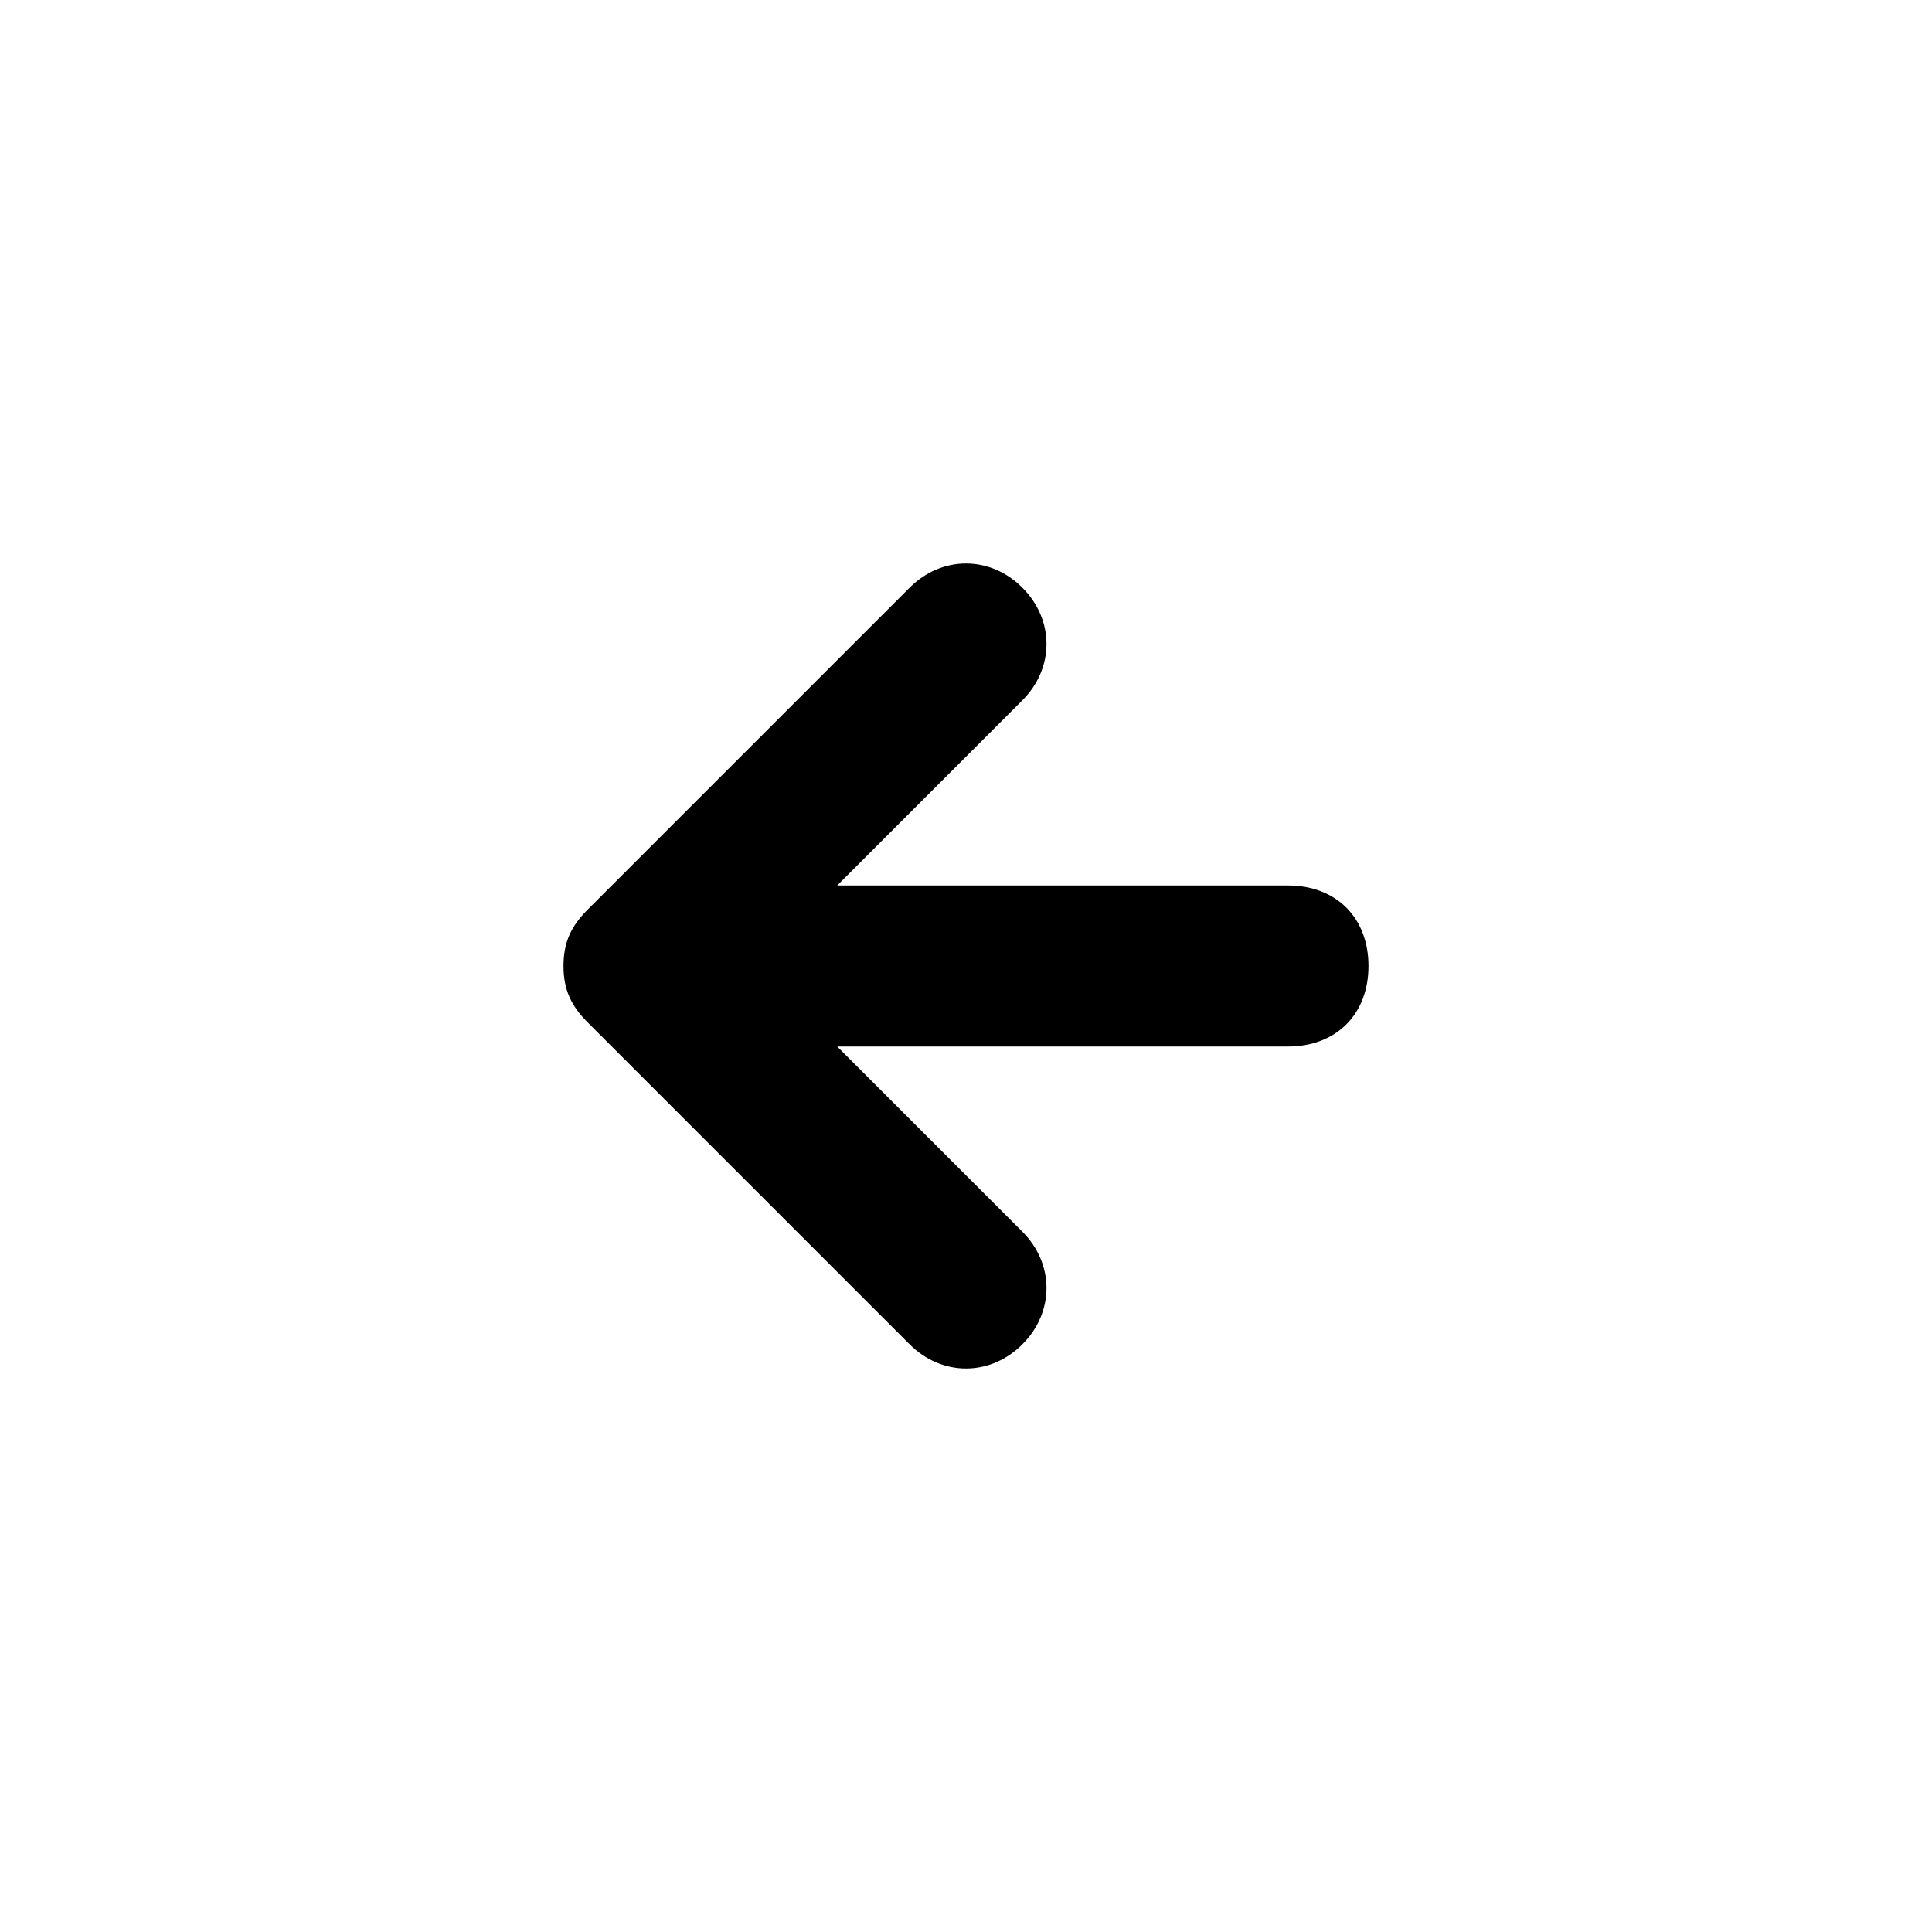
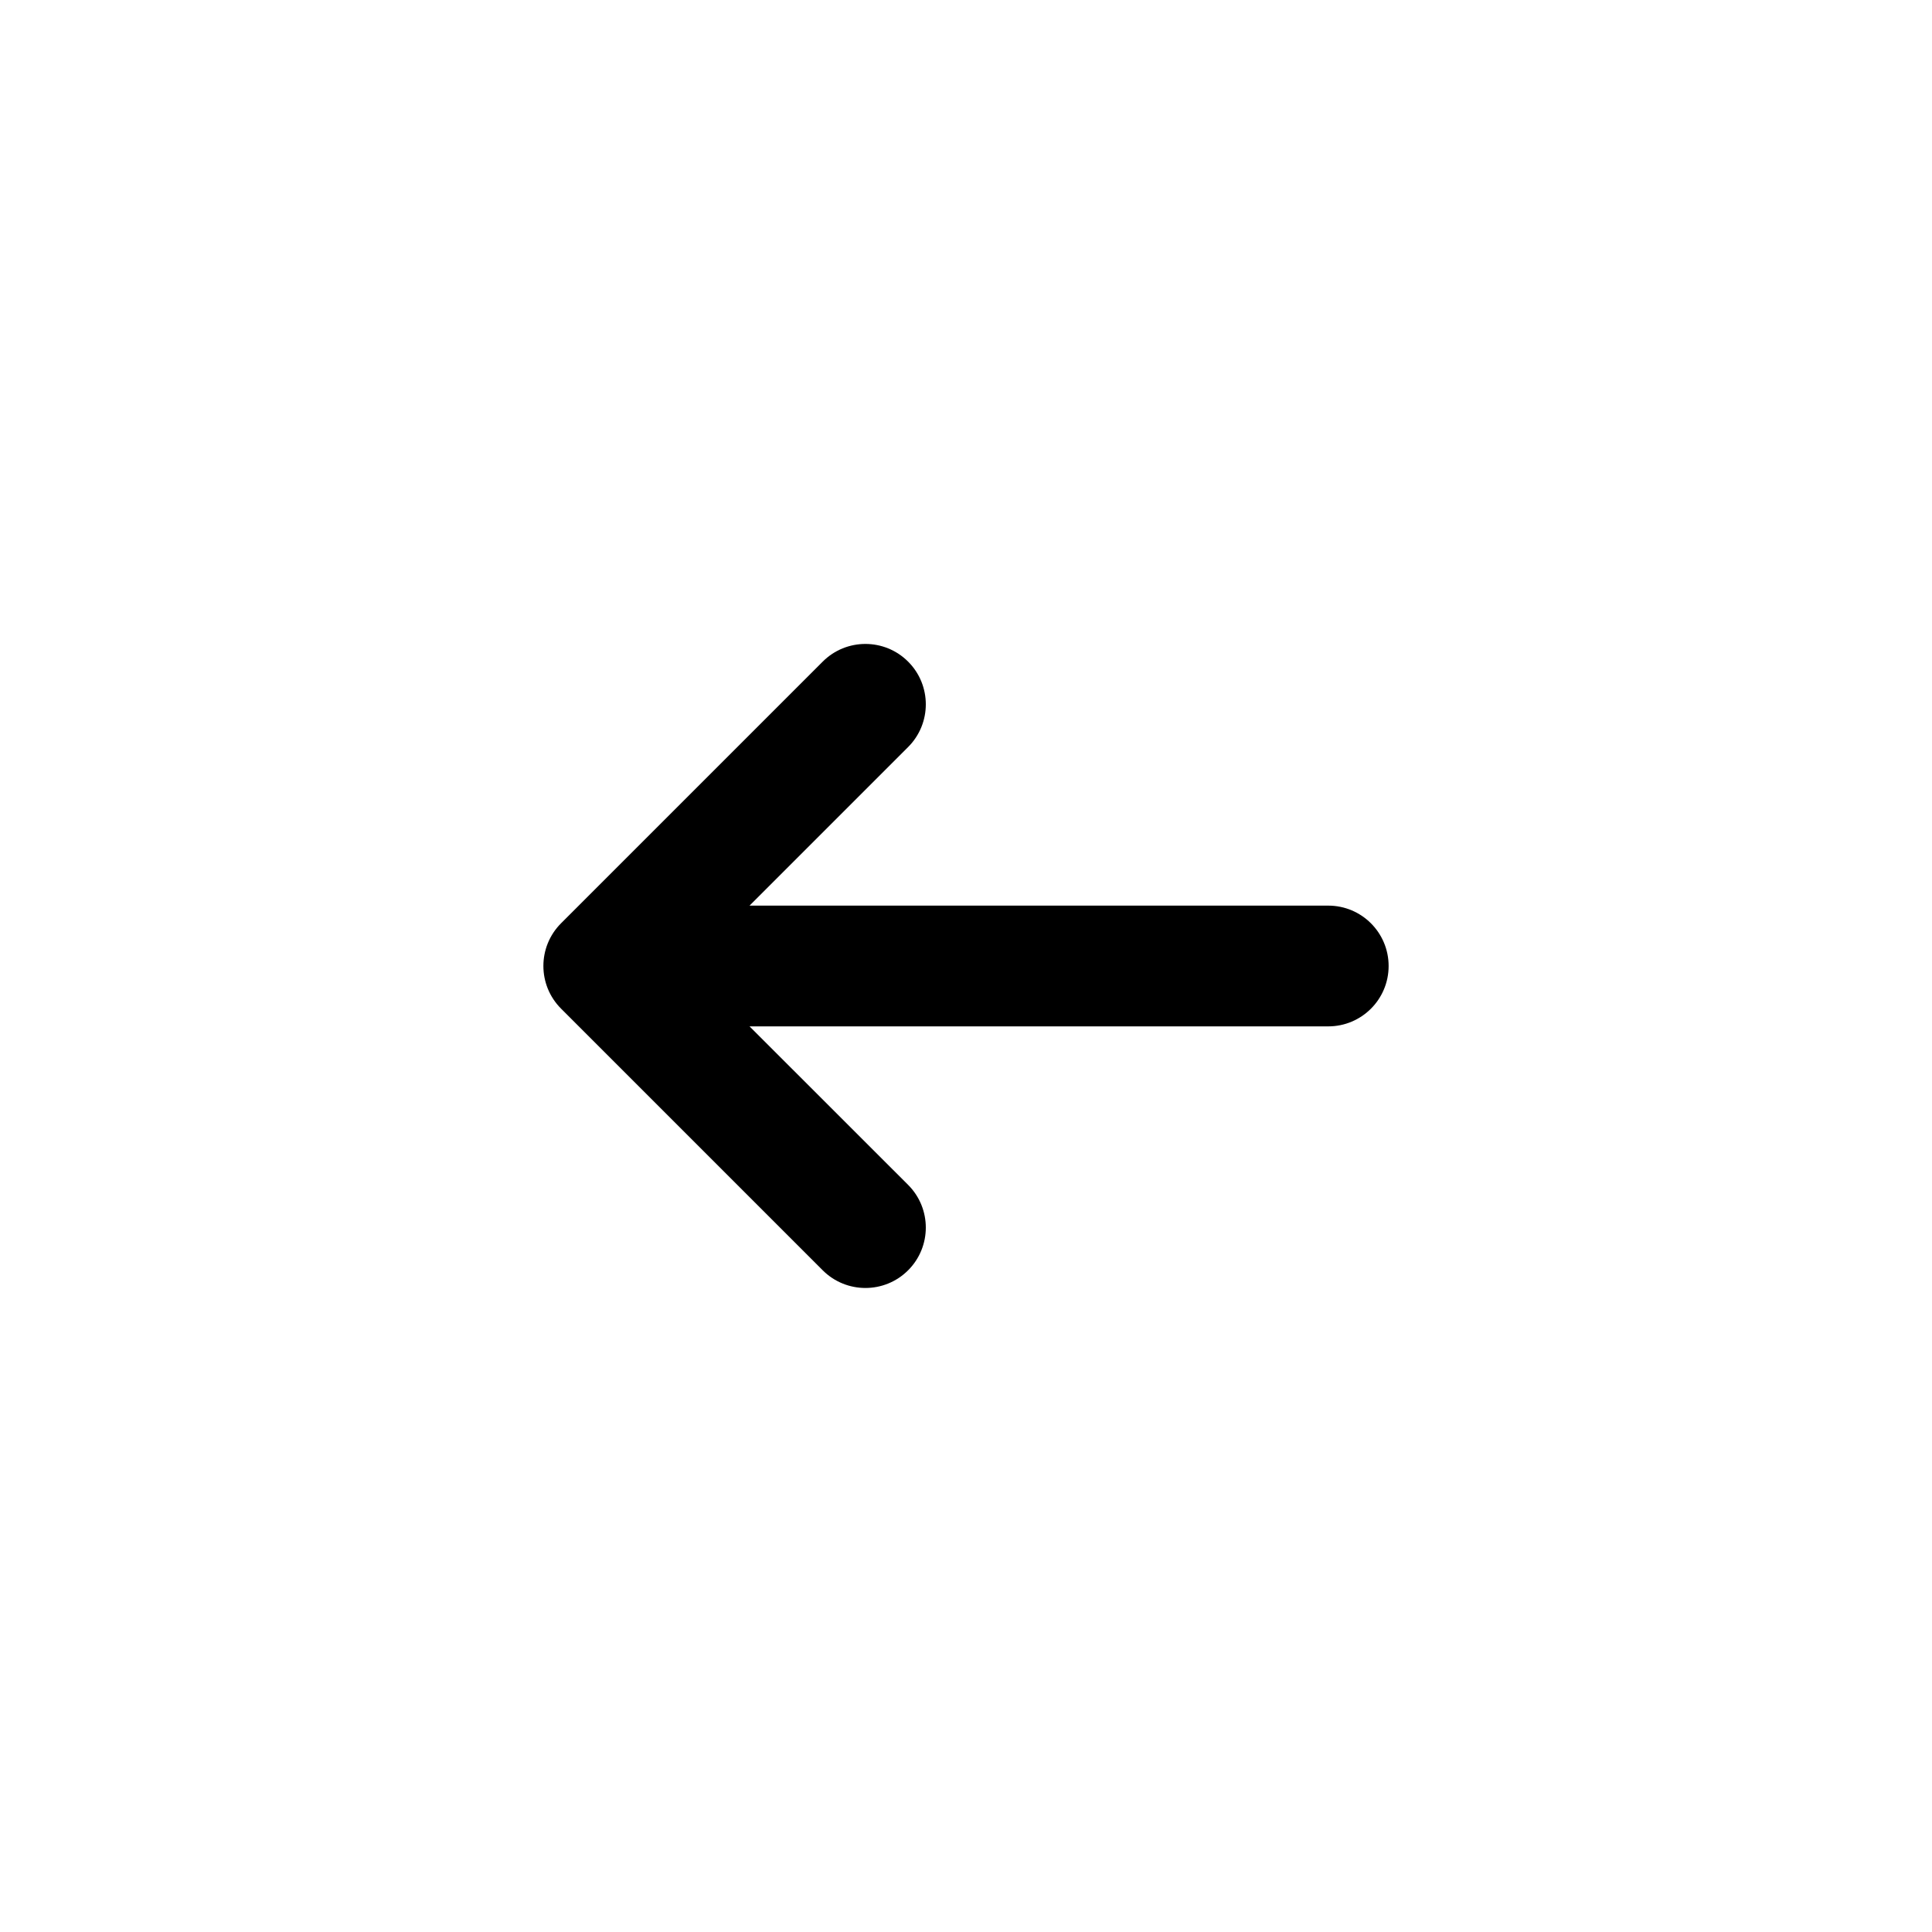
- <svg xmlns="http://www.w3.org/2000/svg" id="arrow-left-s" viewBox="0 0 24 24" style="enable-background:new 0 0 24 24">
-   <rect id="bg" width="24" height="24" style="opacity:0;fill:#f2f2f2" />
-   <path id="path" d="M7 12c0 .3.1.5.3.7l4 4c.4.4 1 .4 1.4 0 .4-.4.4-1 0-1.4L10.4 13H16c.6 0 1-.4 1-1s-.4-1-1-1h-5.6l2.3-2.3c.4-.4.4-1 0-1.4-.4-.4-1-.4-1.4 0l-4 4c-.2.2-.3.4-.3.7z" />
+ <svg xmlns="http://www.w3.org/2000/svg" id="icons" viewBox="0 0 24 24">
+   <rect id="canvas" width="24" height="24" style="fill:none" />
+   <path d="M16.5,11.25H9.311l1.97-1.97a.75.75,0,0,0-1.061-1.061l-3.25,3.25a.75.75,0,0,0,0,1.061l3.25,3.25a.75.75,0,0,0,1.061-1.061L9.311,12.75H16.5a.75.75,0,0,0,0-1.5Z" />
</svg>
